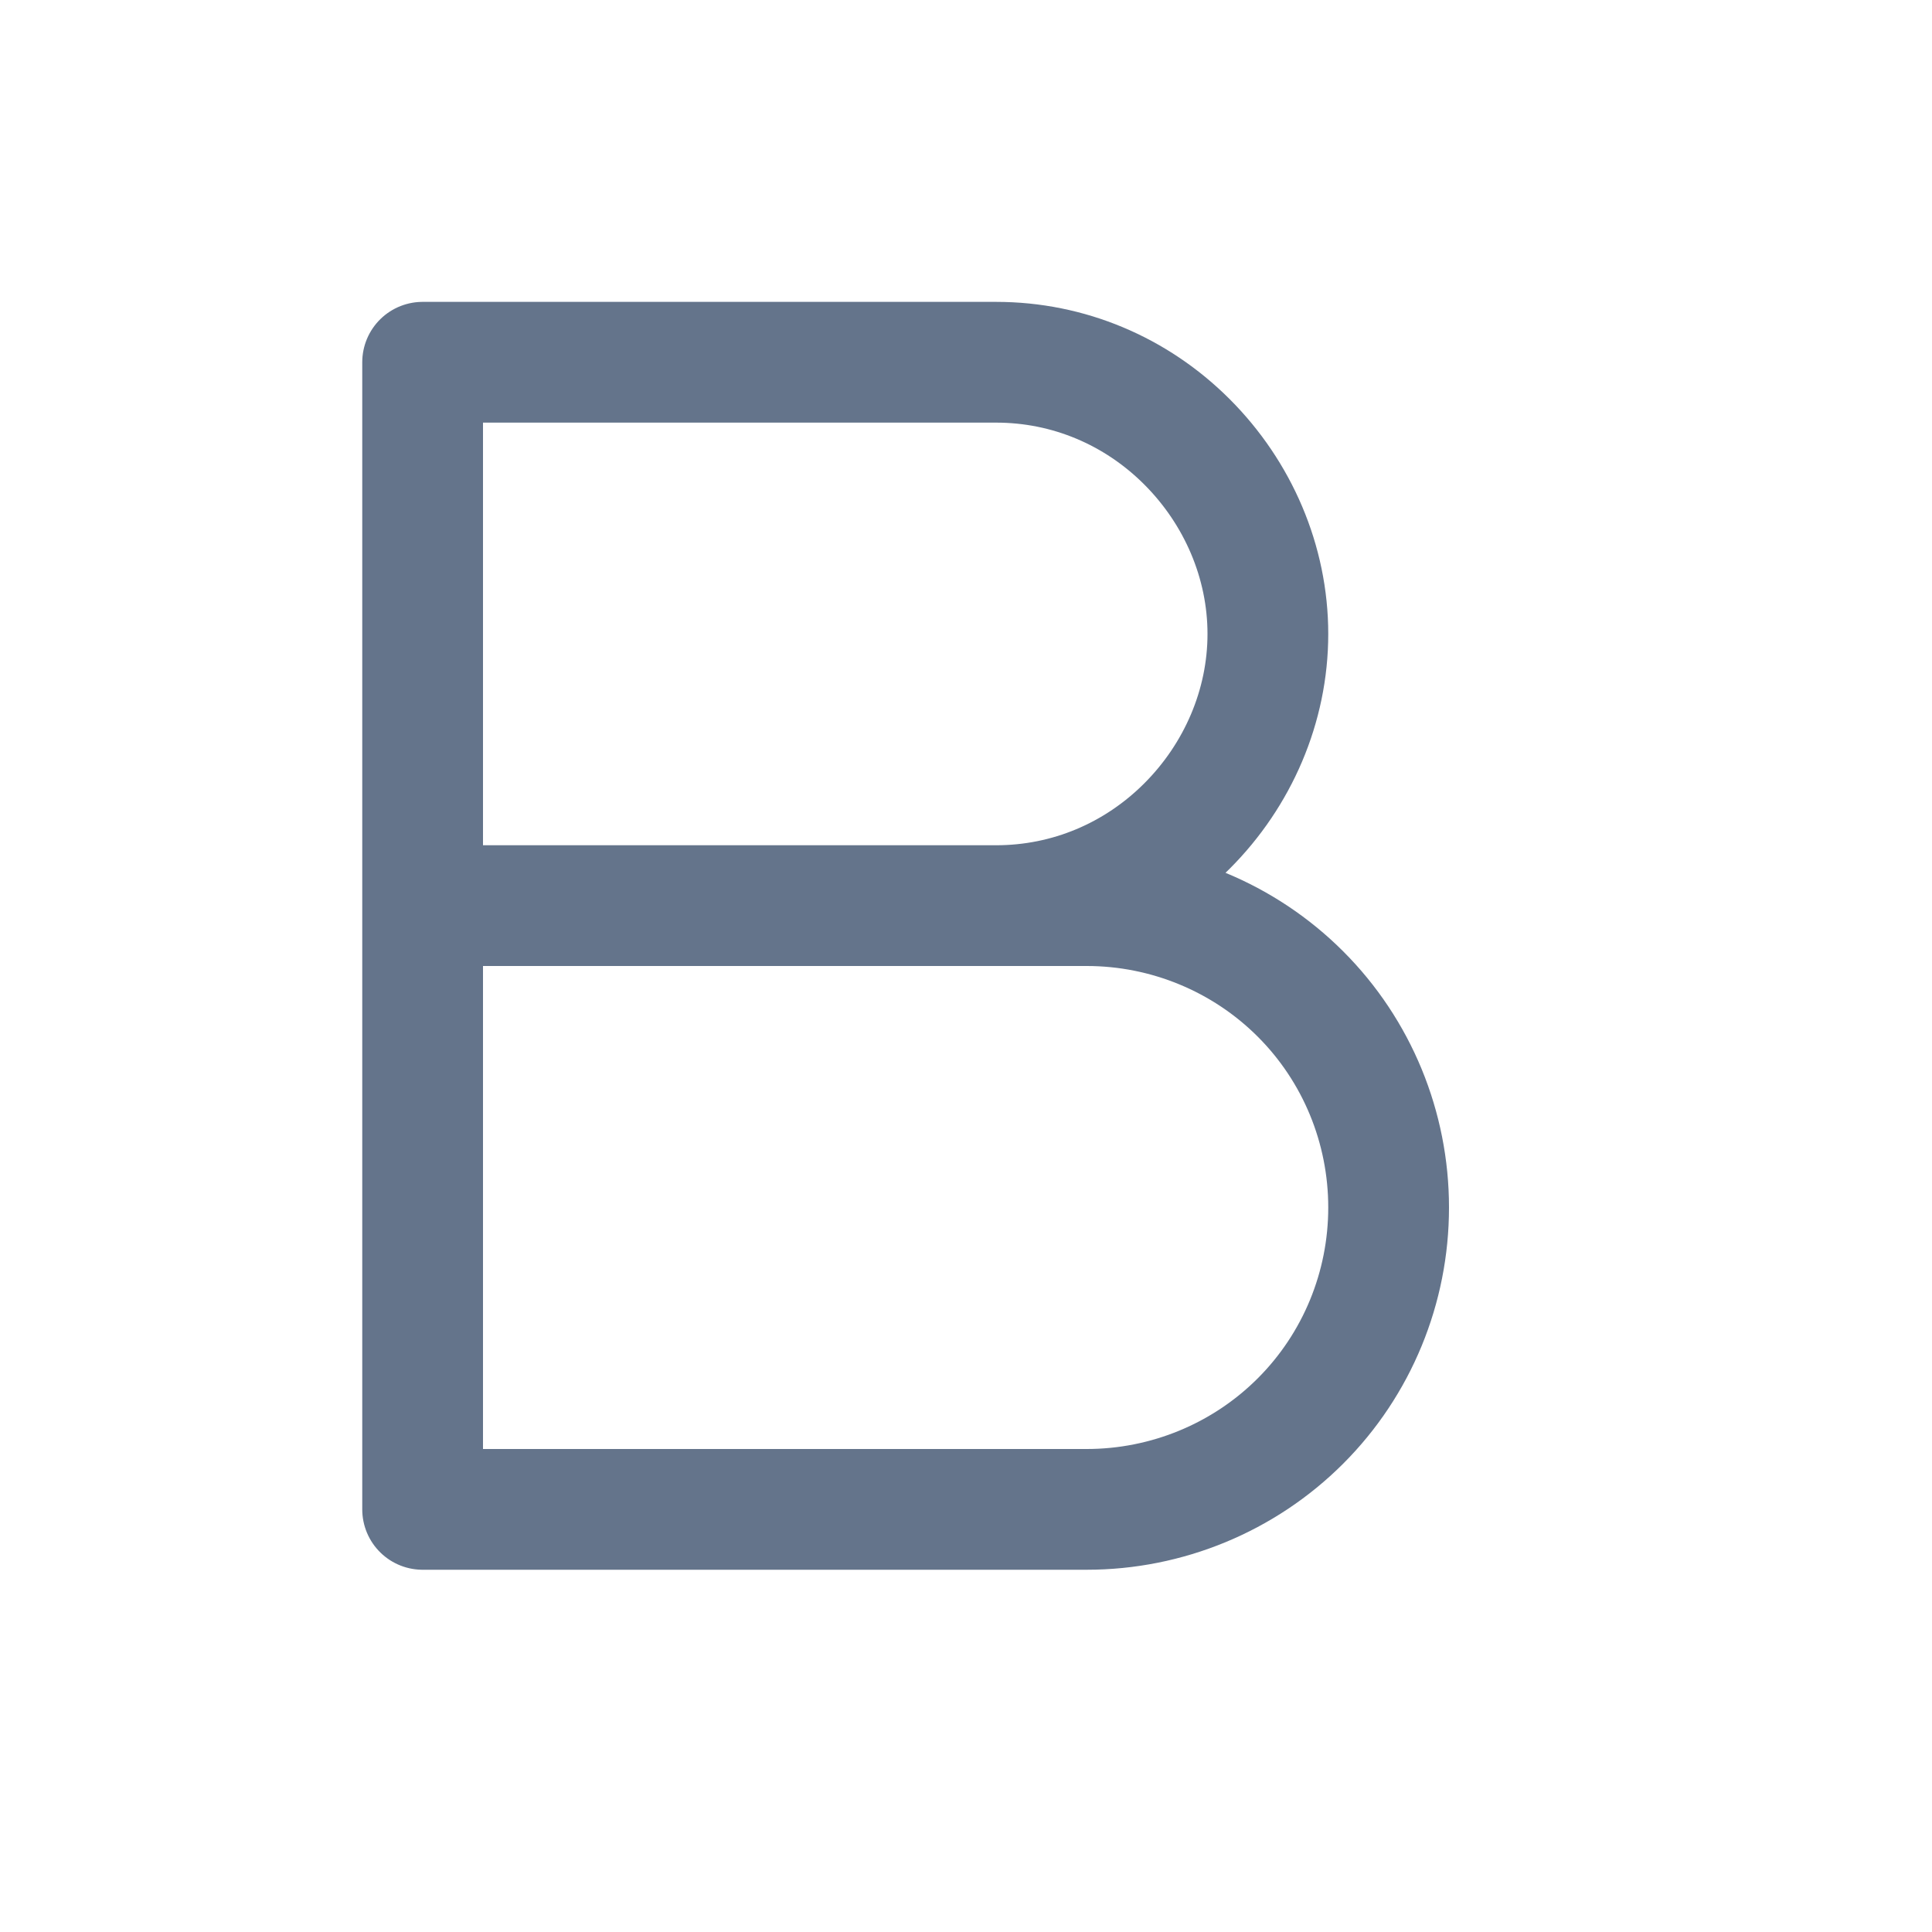
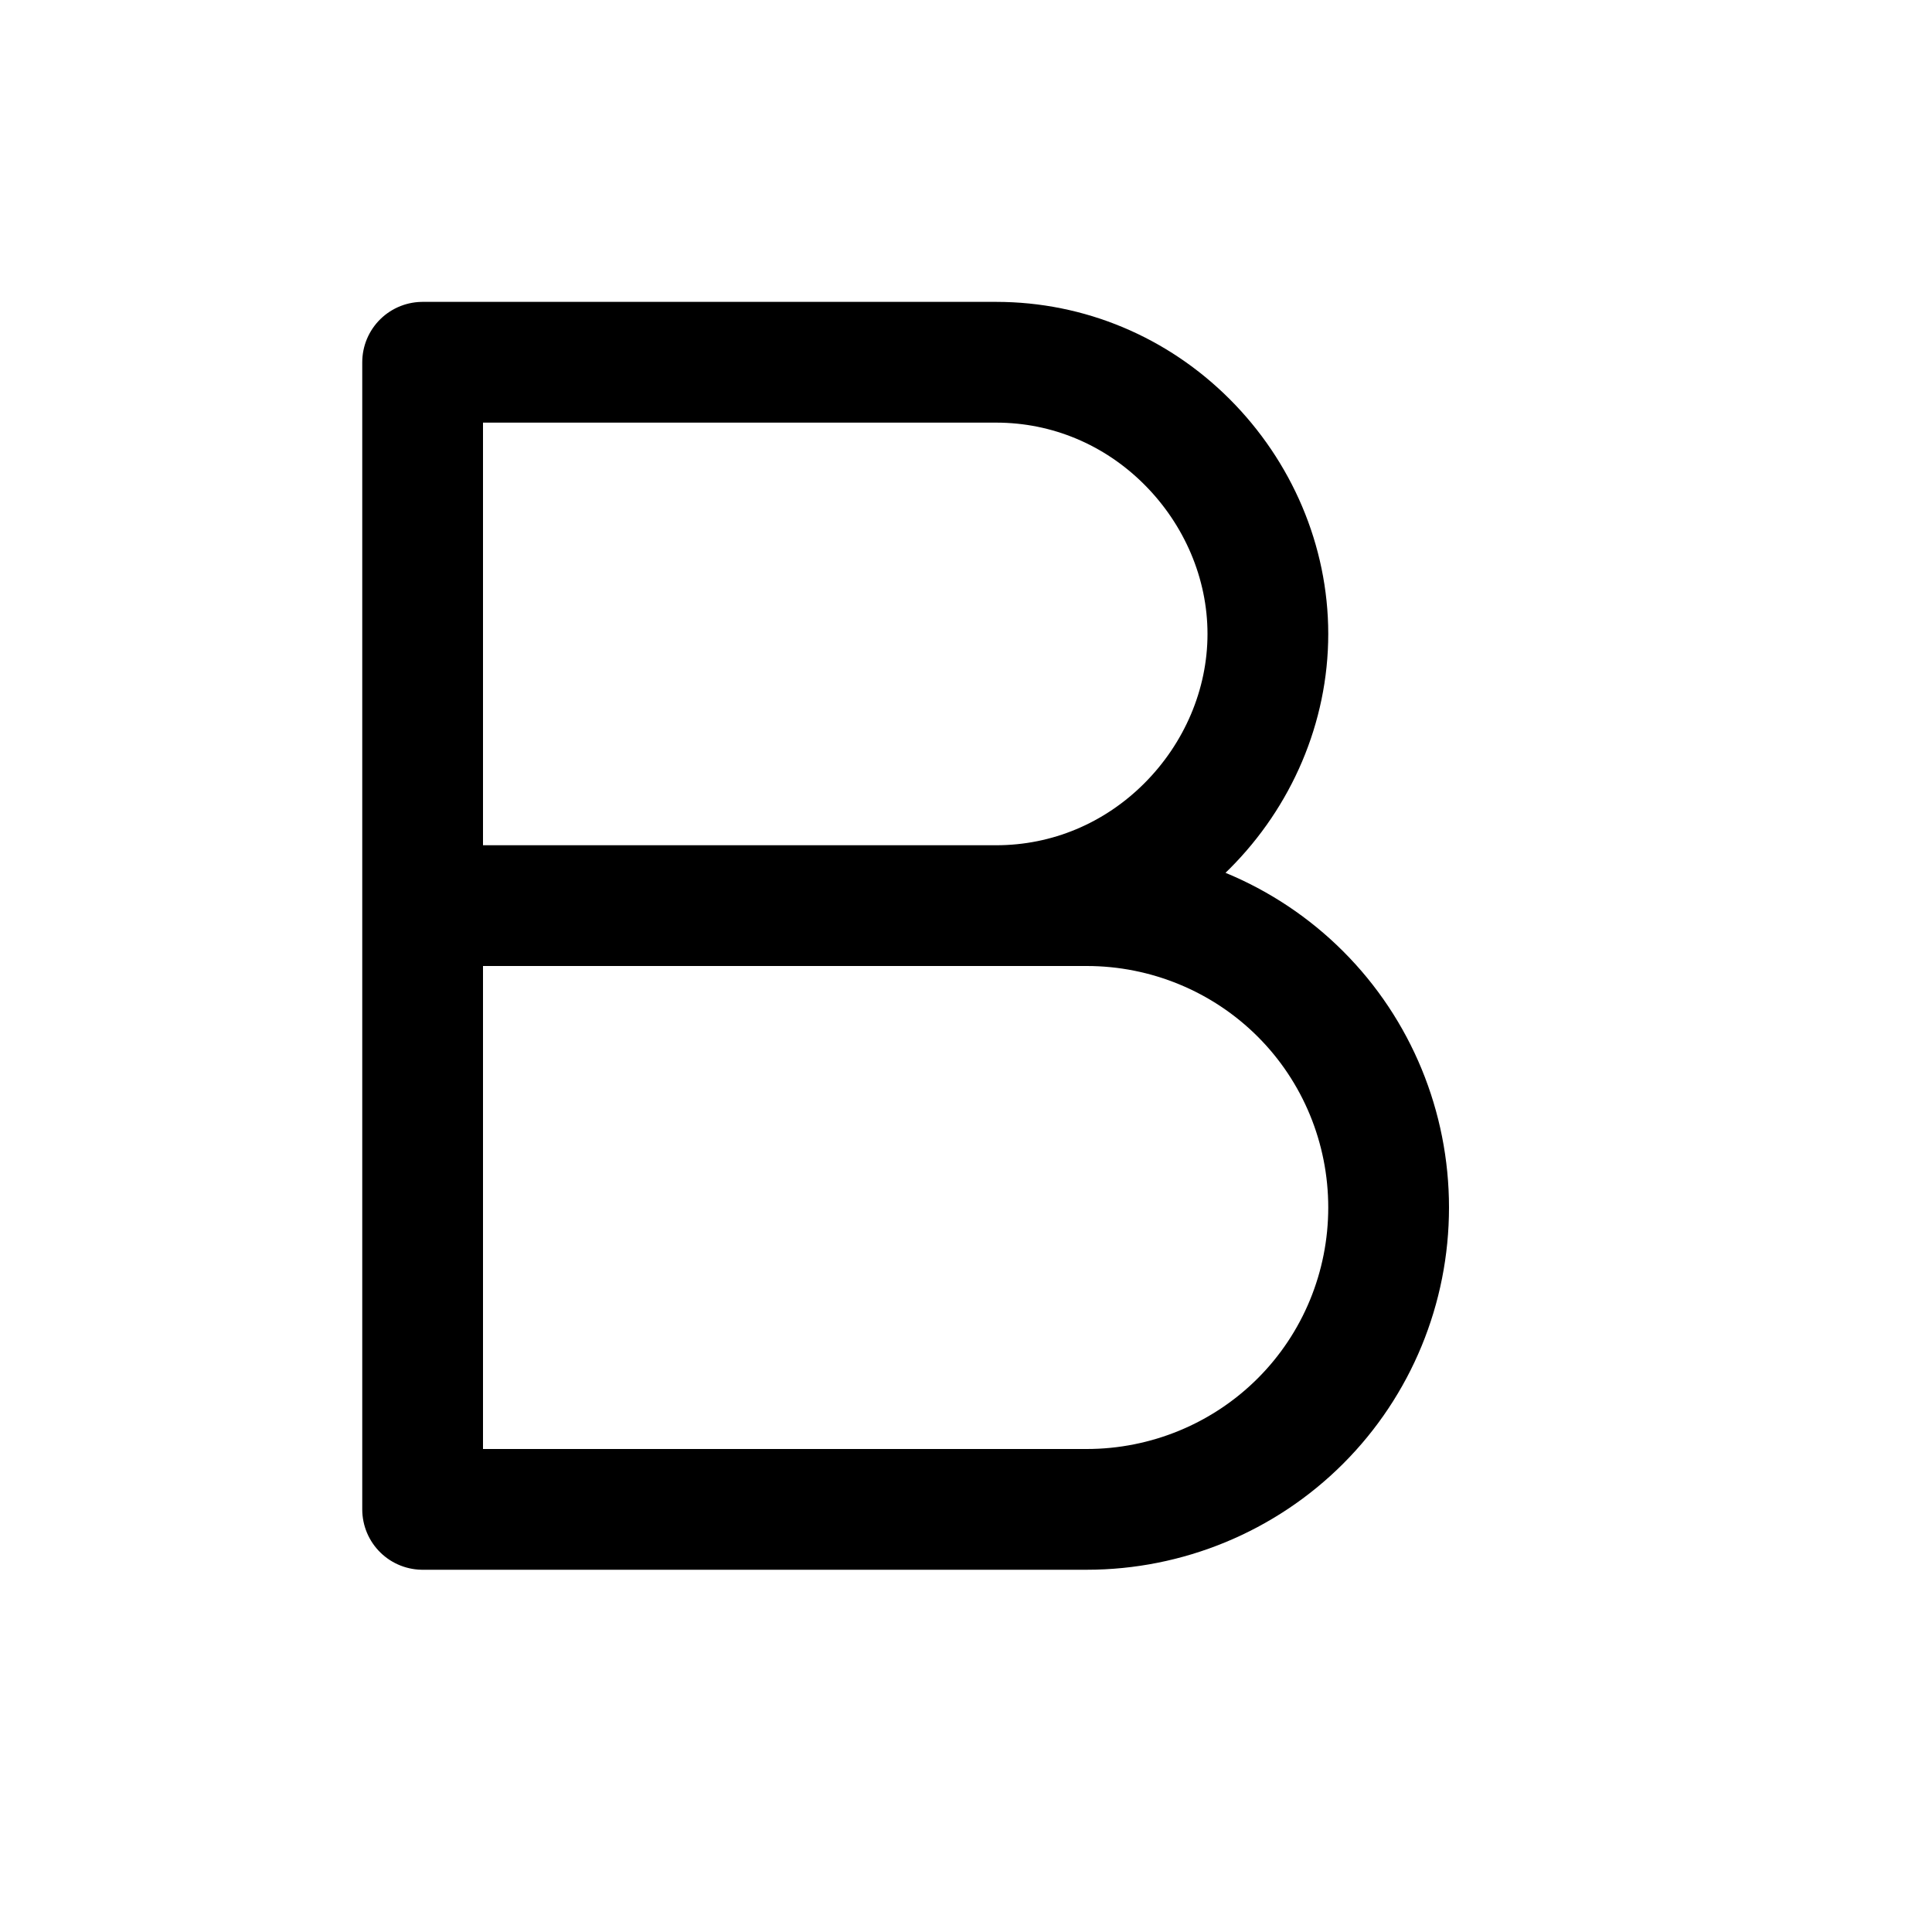
<svg xmlns="http://www.w3.org/2000/svg" viewBox="0 0 16 16" fill="none">
-   <path d="M3.5 7.5H9C9.663 7.5 10.301 7.763 10.77 8.232C11.239 8.701 11.5 9.337 11.5 10C11.5 10.663 11.239 11.299 10.77 11.768C10.301 12.237 9.663 12.5 9 12.5L3.5 12.5V3L8.25 3C8.847 3 9.408 3.237 9.83 3.659C10.252 4.081 10.5 4.653 10.5 5.25C10.5 5.847 10.252 6.419 9.83 6.841C9.408 7.263 8.847 7.5 8.25 7.5" stroke="#64748B" stroke-linecap="round" stroke-linejoin="round" />
+   <path d="M3.5 7.5H9C9.663 7.5 10.301 7.763 10.77 8.232C11.239 8.701 11.5 9.337 11.5 10C11.5 10.663 11.239 11.299 10.77 11.768C10.301 12.237 9.663 12.5 9 12.5L3.5 12.5V3L8.25 3C8.847 3 9.408 3.237 9.83 3.659C10.252 4.081 10.5 4.653 10.5 5.25C10.5 5.847 10.252 6.419 9.83 6.841C9.408 7.263 8.847 7.5 8.25 7.5" stroke="currentColor" stroke-linecap="round" stroke-linejoin="round" />
</svg>
